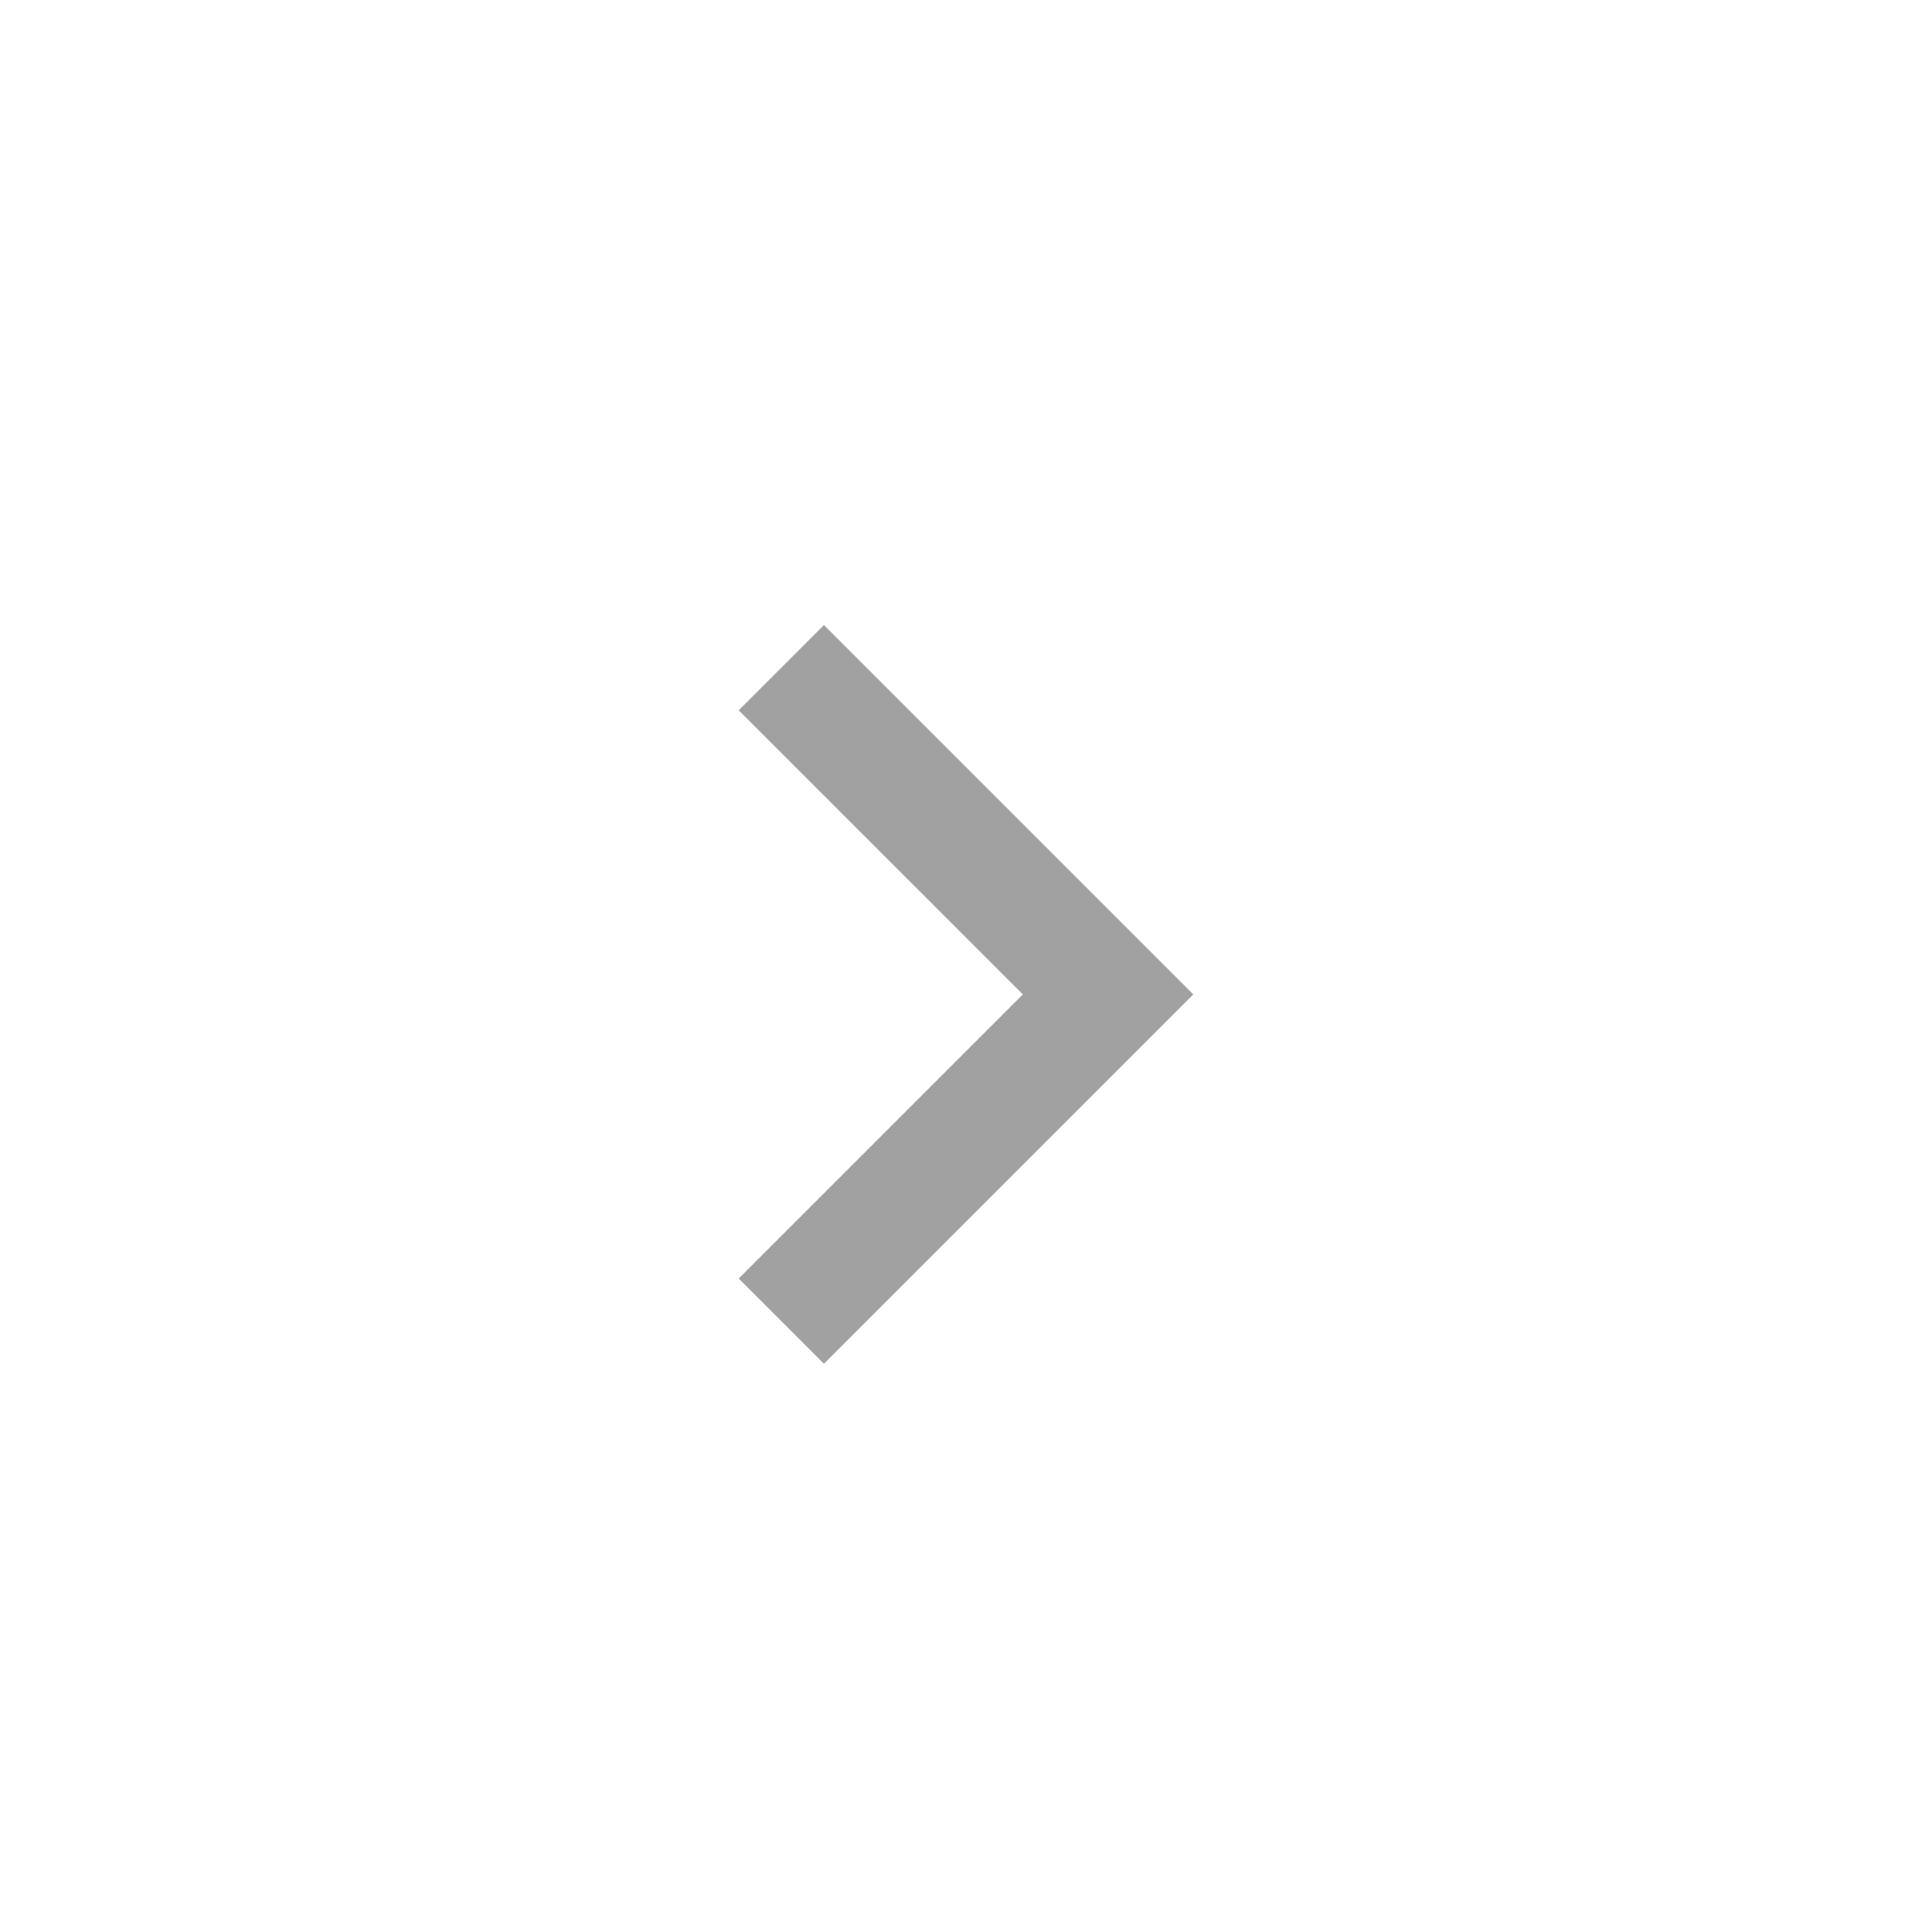
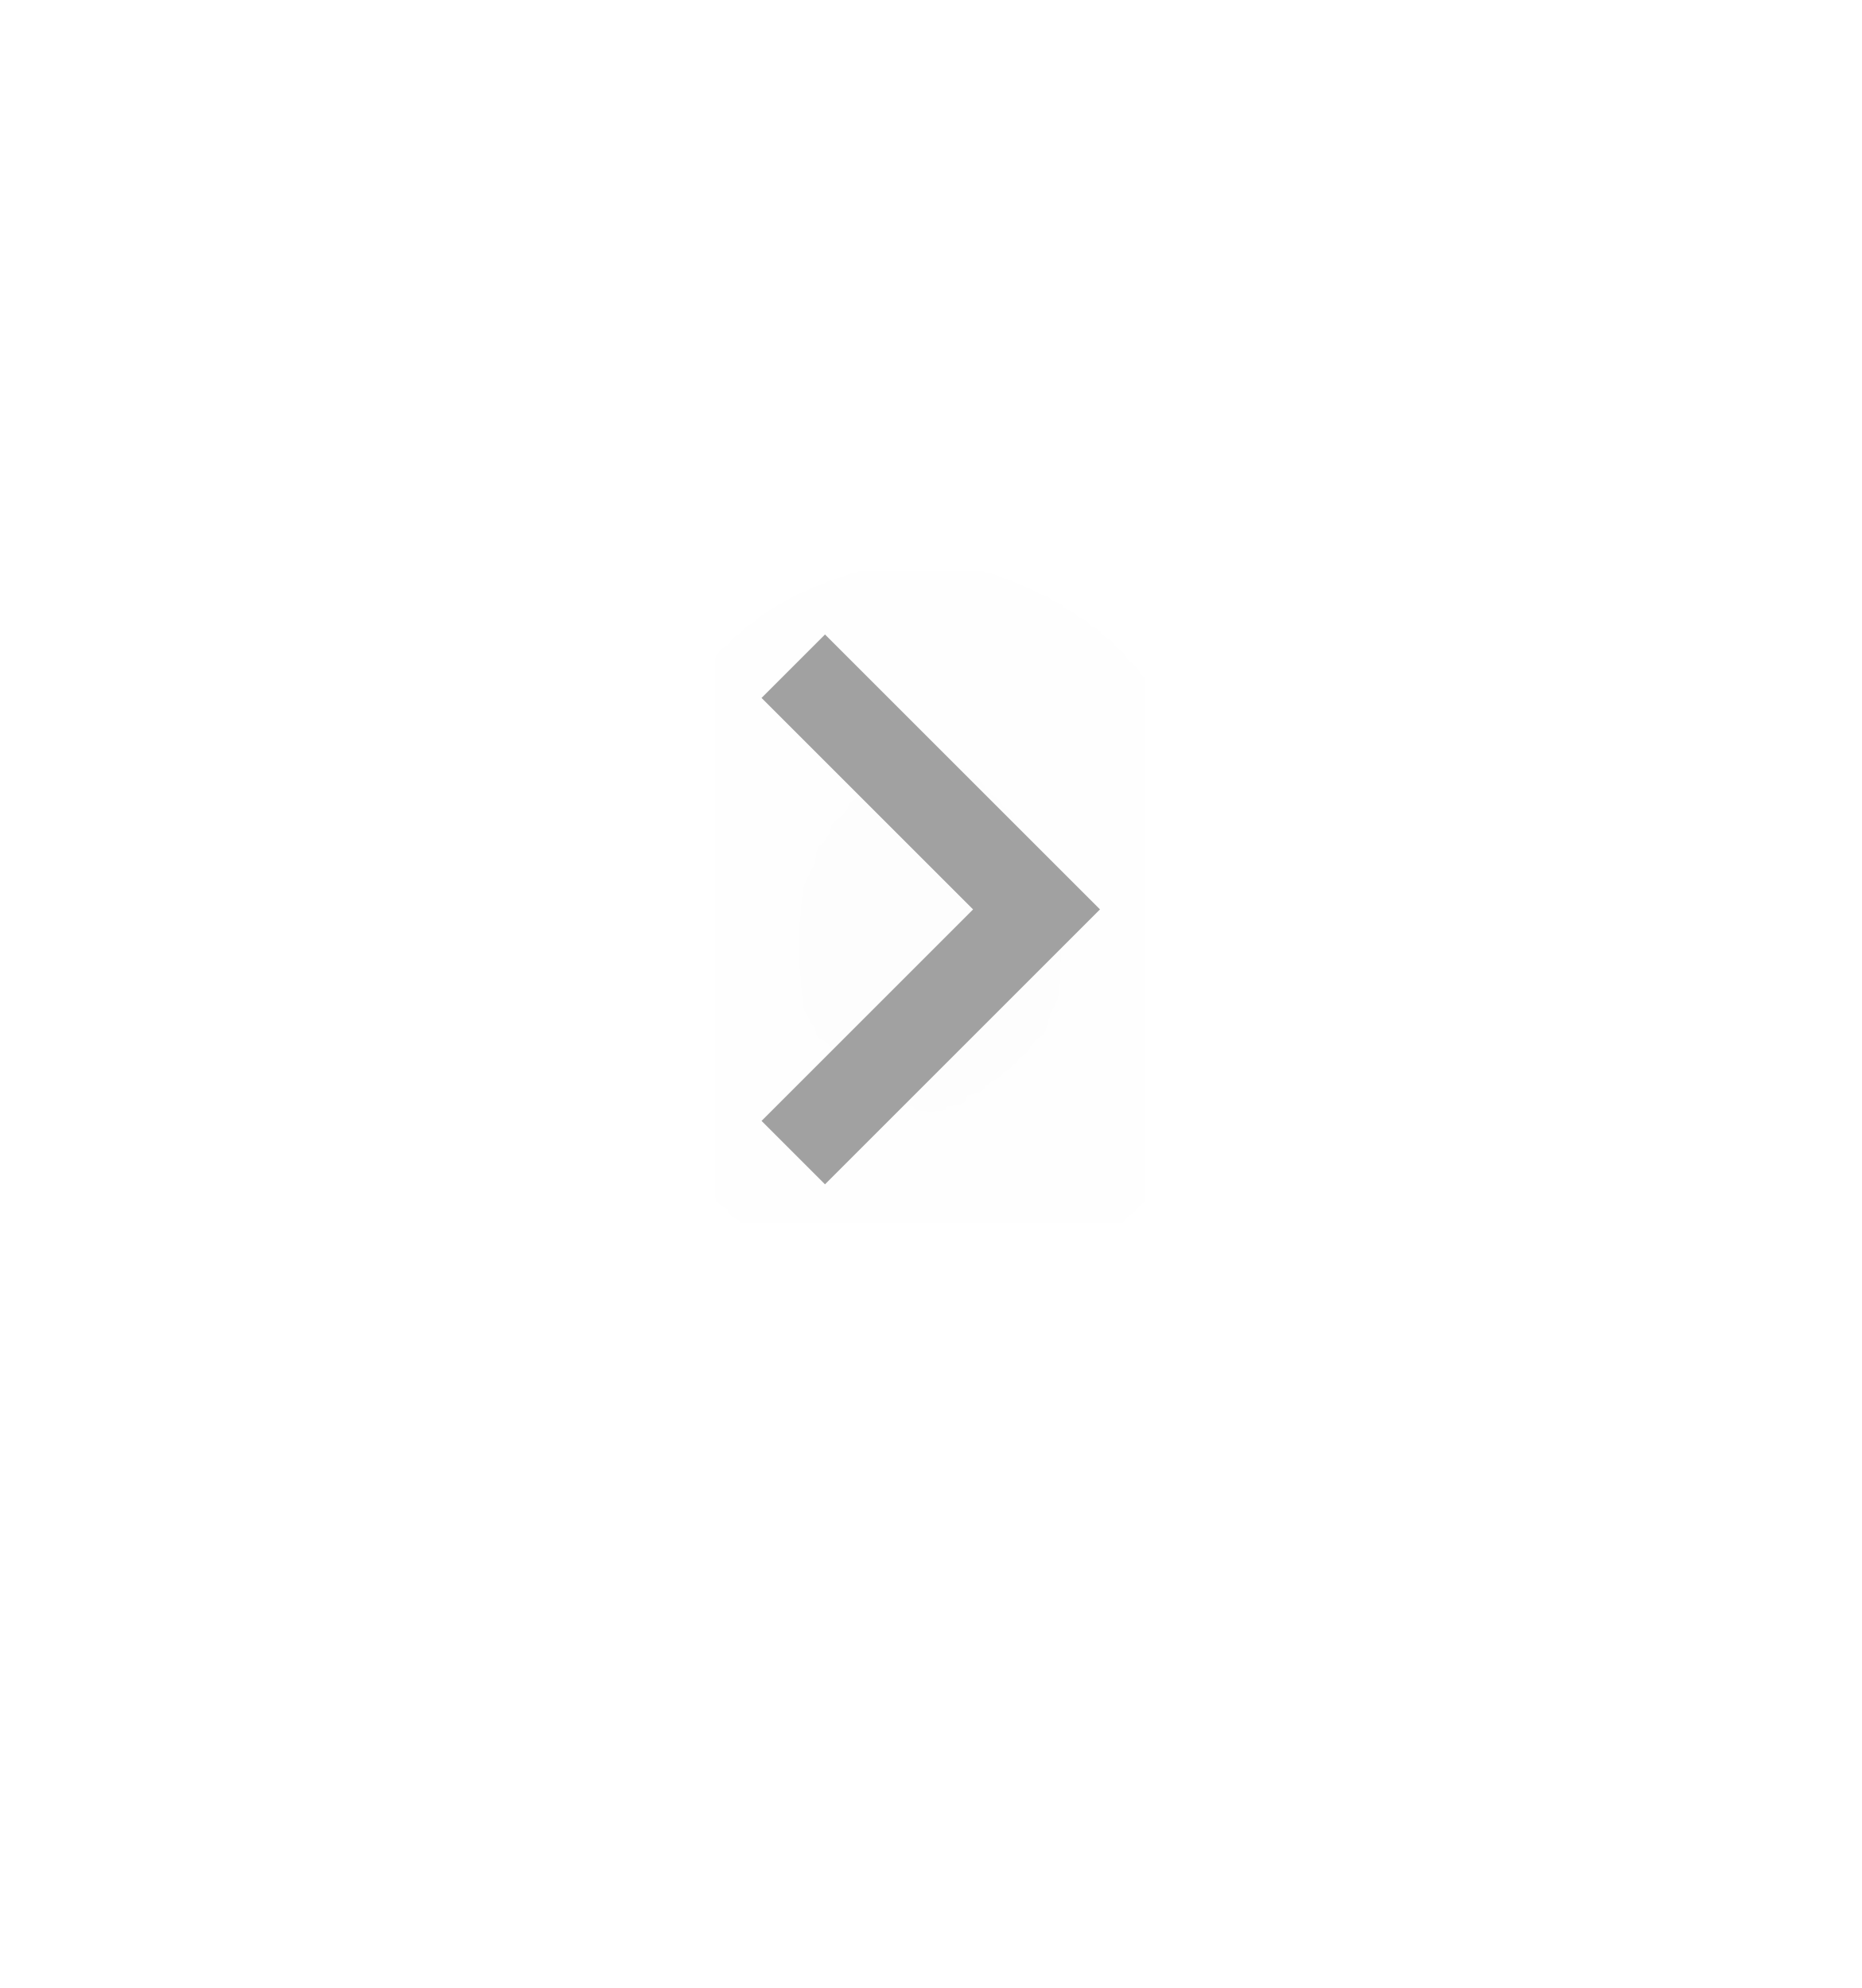
- <svg xmlns="http://www.w3.org/2000/svg" width="34px" height="34px" viewBox="0 0 34 34" version="1.1">
-   <defs />
-   <g id="Symbols" stroke="none" stroke-width="1" fill="none" fill-rule="evenodd">
-     <g id="Expand-Horizontal">
-       <g>
-         <rect id="Rectangle" x="0" y="0" width="34" height="34" />
-         <polygon id="Disclosure-Indicator" fill="#A1A1A1" transform="translate(17, 17.5) rotate(-360) translate(-17, -17.5) " points="13 12.5 14.5 11 21 17.5 14.5 24 13 22.5 18 17.5" />
+ <svg xmlns="http://www.w3.org/2000/svg" width="44px" height="47px" viewBox="0 0 44 47" version="1.1">
+   <defs>
+     <filter x="-13.5%" y="-11.5%" width="126.5%" height="118.5%" filterUnits="objectBoundingBox" id="filter-1">
+       <feMorphology radius="0.5" operator="dilate" in="SourceAlpha" result="shadowSpreadOuter1" />
+       <feOffset dx="0" dy="2" in="shadowSpreadOuter1" result="shadowOffsetOuter1" />
+       <feMorphology radius="1" operator="erode" in="SourceAlpha" result="shadowInner" />
+       <feOffset dx="0" dy="2" in="shadowInner" result="shadowInner" />
+       <feComposite in="shadowOffsetOuter1" in2="shadowInner" operator="out" result="shadowOffsetOuter1" />
+       <feGaussianBlur stdDeviation="10" in="shadowOffsetOuter1" result="shadowBlurOuter1" />
+       <feColorMatrix values="0 0 0 0 0   0 0 0 0 0   0 0 0 0 0  0 0 0 0.1 0" type="matrix" in="shadowBlurOuter1" result="shadowMatrixOuter1" />
+       <feMerge>
+         <feMergeNode in="shadowMatrixOuter1" />
+         <feMergeNode in="SourceGraphic" />
+       </feMerge>
+     </filter>
+   </defs>
+   <g id="PatternLibrary" stroke="none" stroke-width="1" fill="none" fill-rule="evenodd">
+     <g id="Desktop-HD" transform="translate(-476, -1588)" fill="#A1A1A1">
+       <g id="Group-6-Copy" transform="translate(55, 1196)">
+         <g id="reportSubMenu">
+           <g id="Badge">
+             <g id="Group-2" filter="url(#filter-1)">
+               <g id="Group-5" transform="translate(55, 396)">
+                 <g id="Actions">
+                   <g id="Expand-Horizontal" transform="translate(388, 17) scale(-1, 1) translate(-388, -17) translate(371, 0)">
+                     <g id="Disclosure-Indicator">
+                       <polygon transform="translate(17, 17.5) scale(-1, 1) rotate(-360) translate(-17, -17.5) " points="13 12.5 14.5 11 21 17.5 14.5 24 13 22.5 18 17.5" />
+                     </g>
+                   </g>
+                 </g>
+               </g>
+             </g>
+           </g>
+         </g>
      </g>
    </g>
  </g>
</svg>
